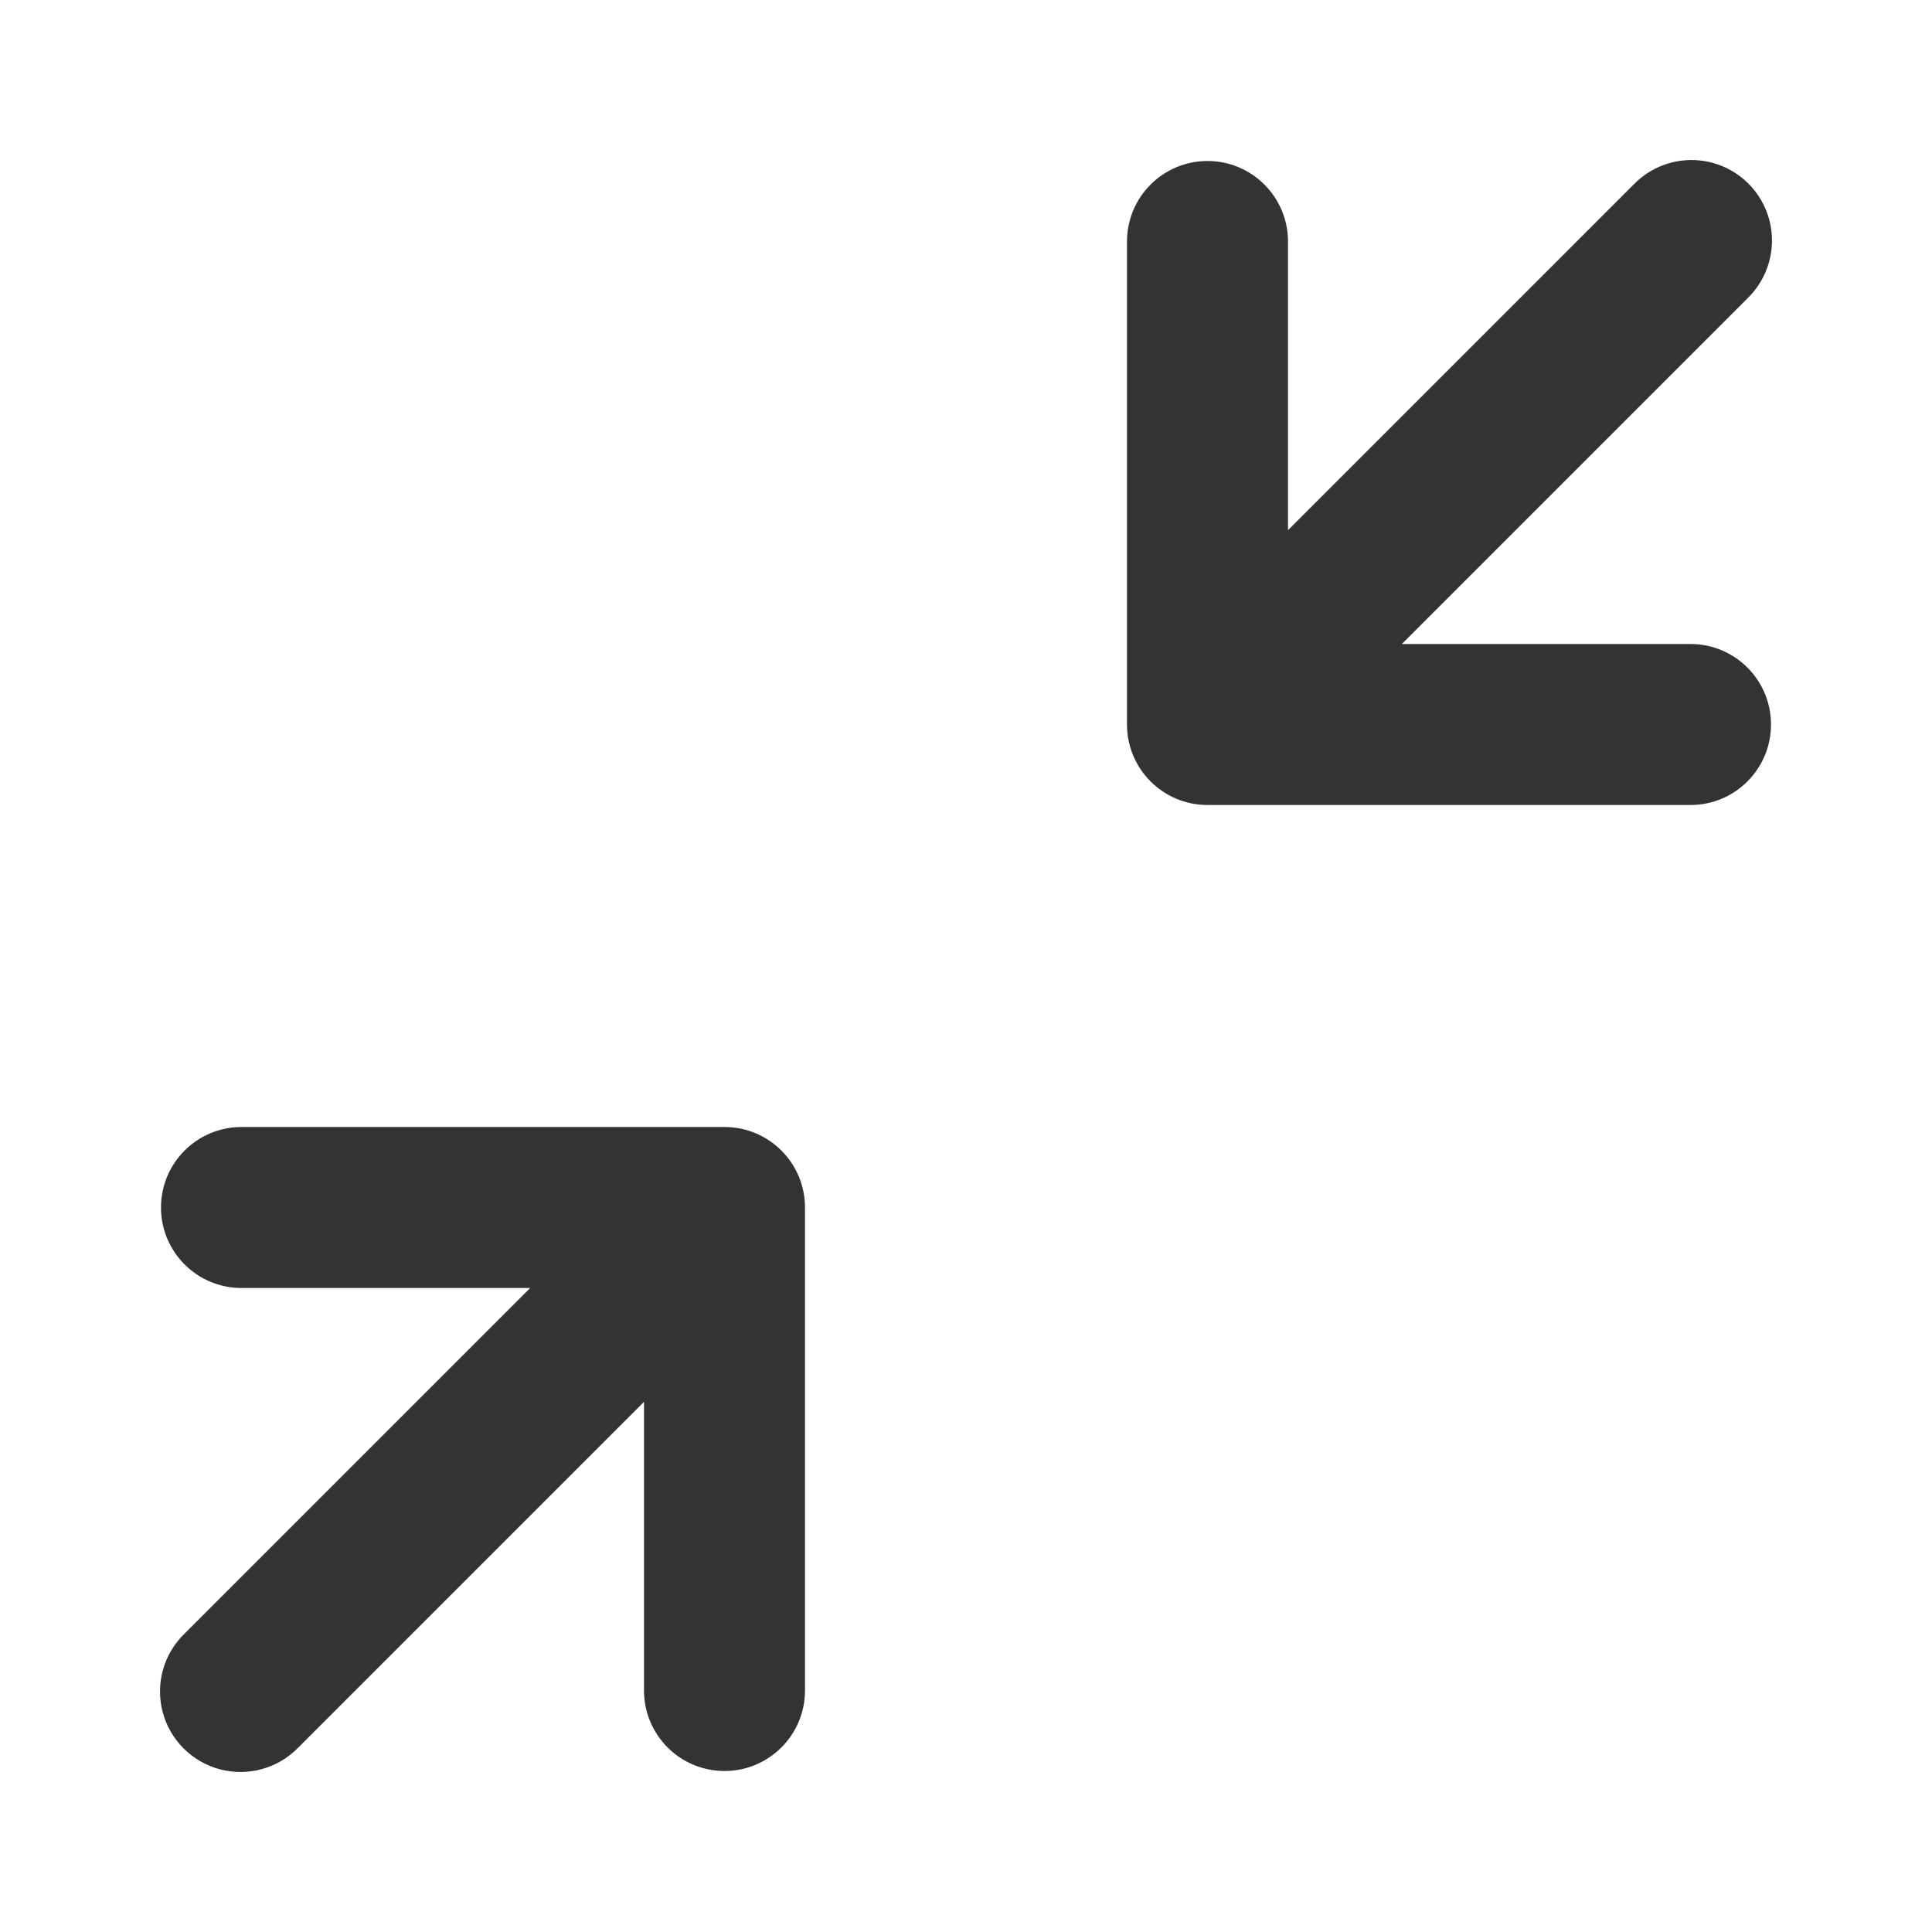
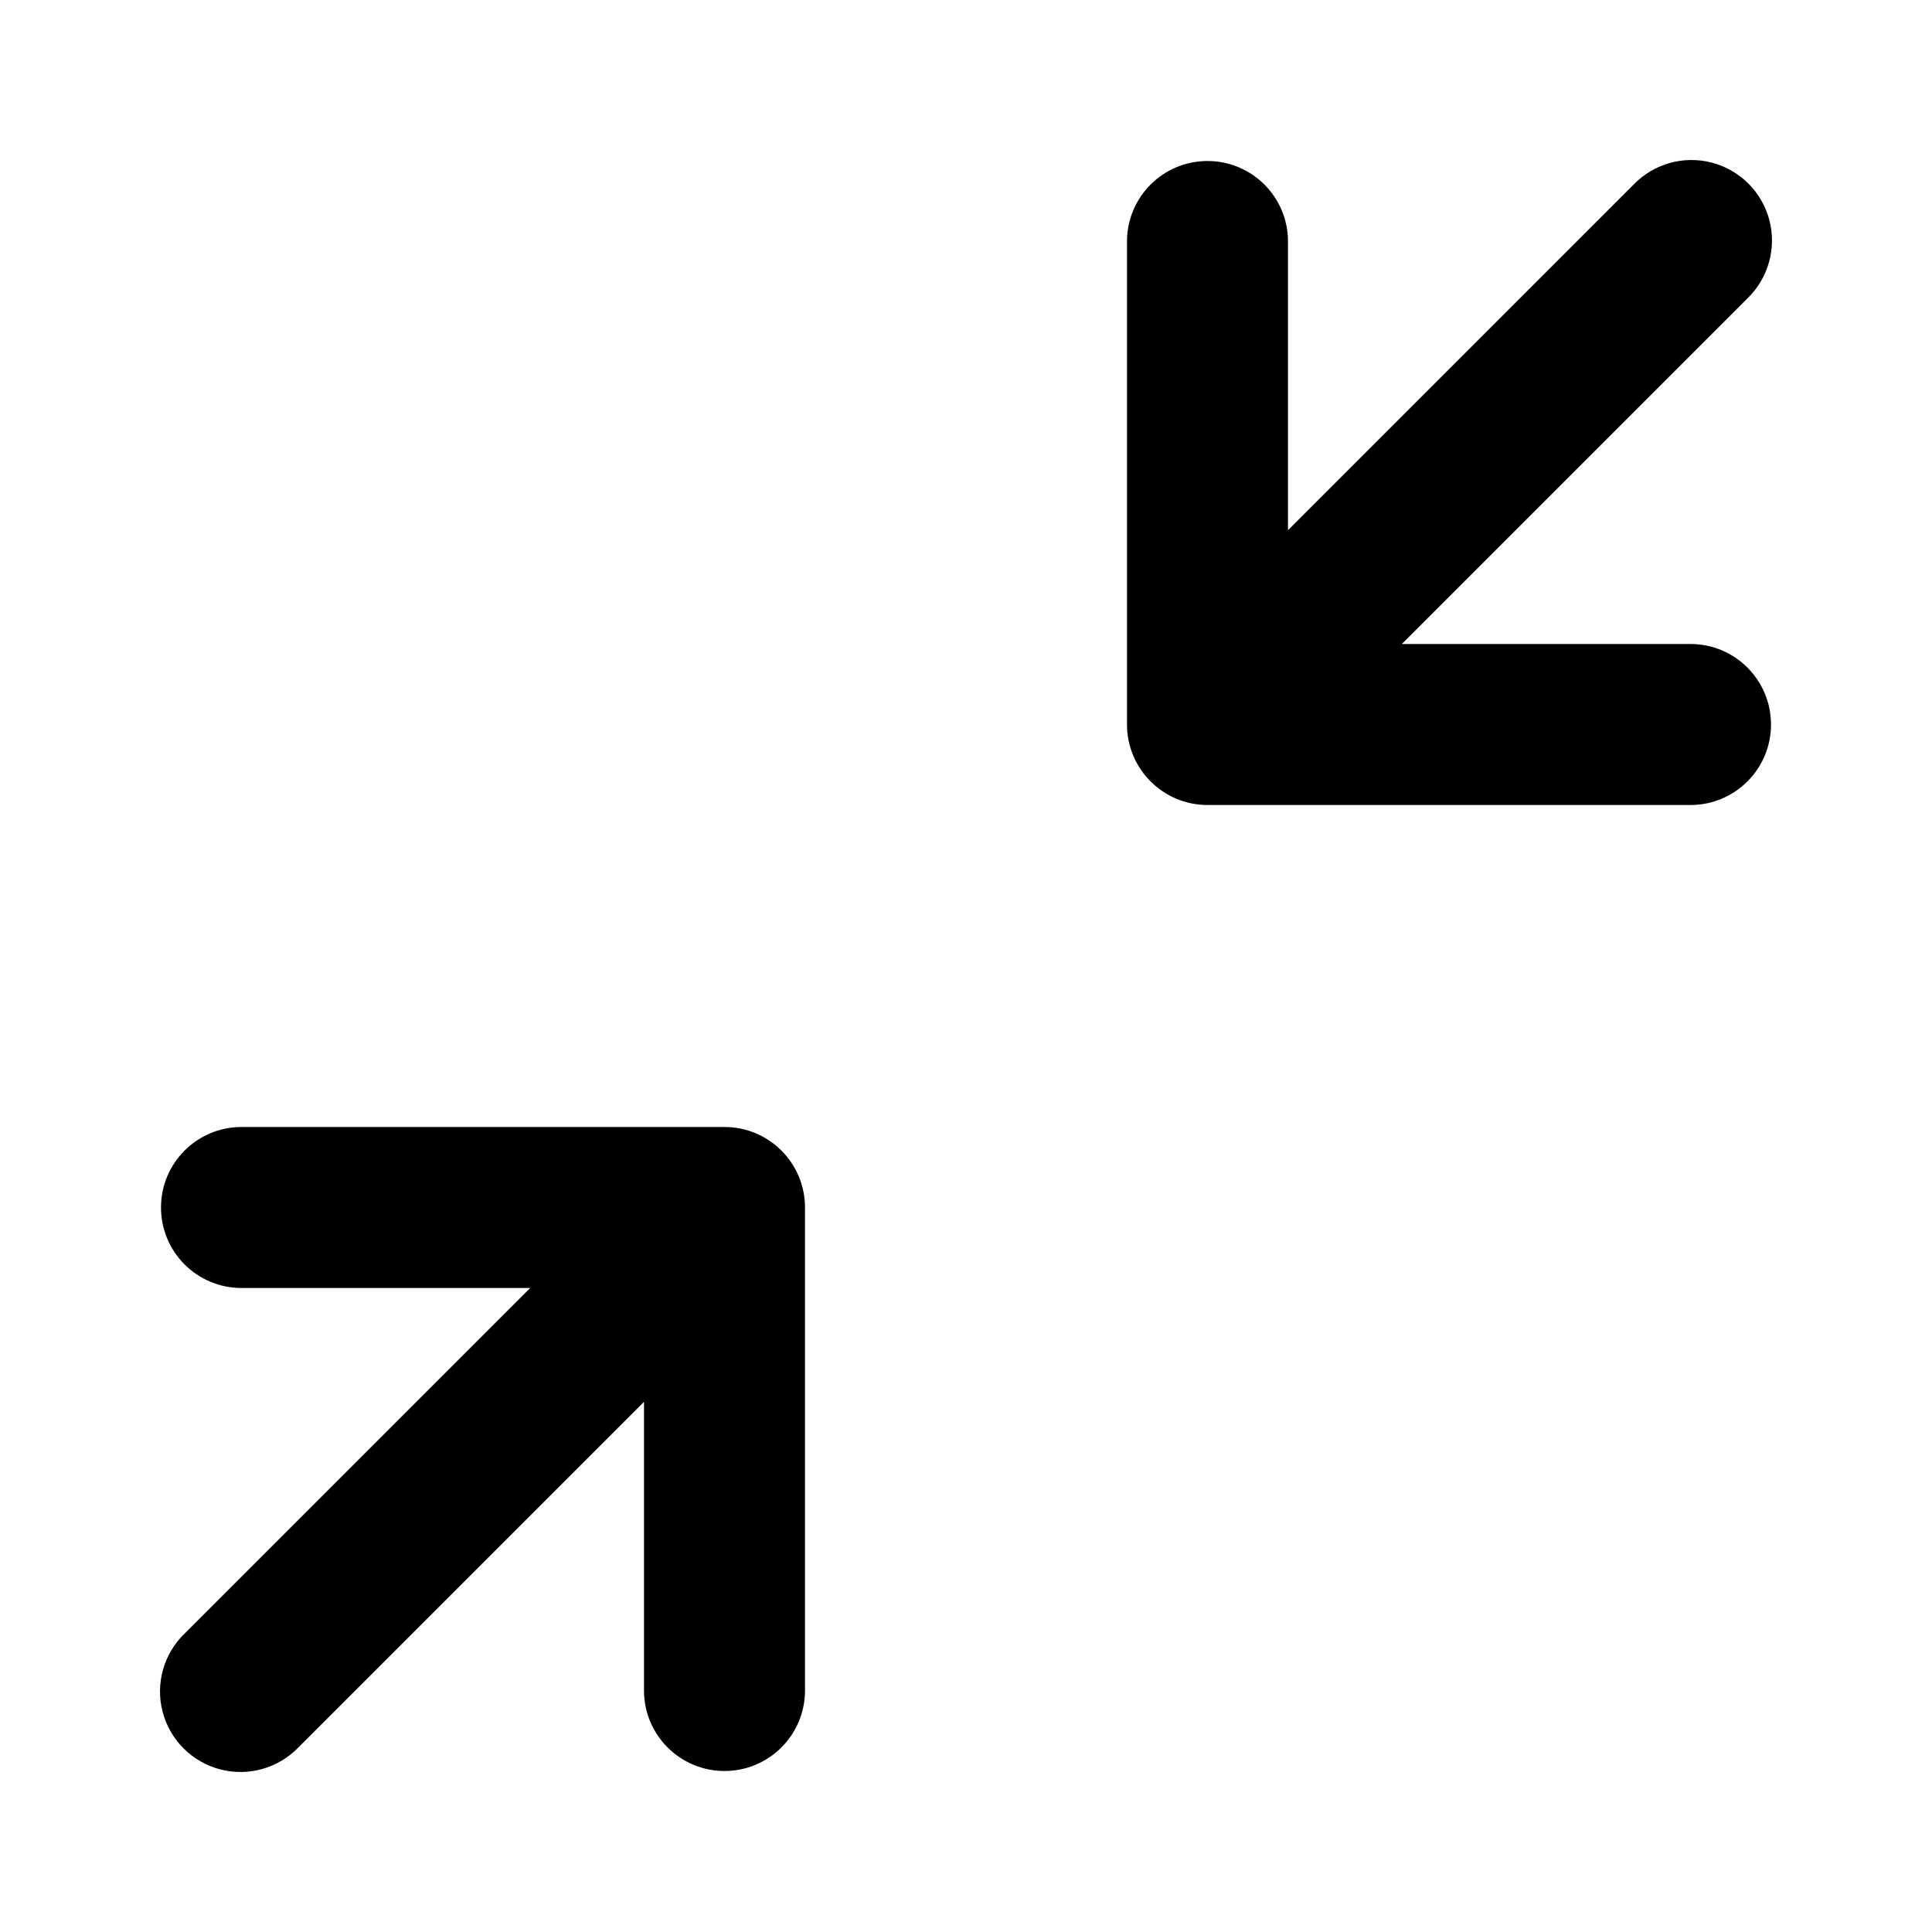
<svg xmlns="http://www.w3.org/2000/svg" width="24" height="24" fill="none" viewBox="0 0 24 24">
-   <path fill="#333" fill-rule="evenodd" d="M14 9a1 1 0 001 1h6a1 1 0 100-2h-3.586l4.293-4.293a1 1 0 10-1.414-1.414L16 6.586V3a1 1 0 10-2 0v6zm-4 6a1 1 0 00-1-1H3a1 1 0 100 2h3.586l-4.293 4.293a1 1 0 101.414 1.414L8 17.414V21a1 1 0 102 0v-6z" />
+   <path fill="currentColor" fill-rule="evenodd" d="M14 9a1 1 0 001 1h6a1 1 0 100-2h-3.586l4.293-4.293a1 1 0 10-1.414-1.414L16 6.586V3a1 1 0 10-2 0v6zm-4 6a1 1 0 00-1-1H3a1 1 0 100 2h3.586l-4.293 4.293a1 1 0 101.414 1.414L8 17.414V21a1 1 0 102 0v-6z" />
</svg>
